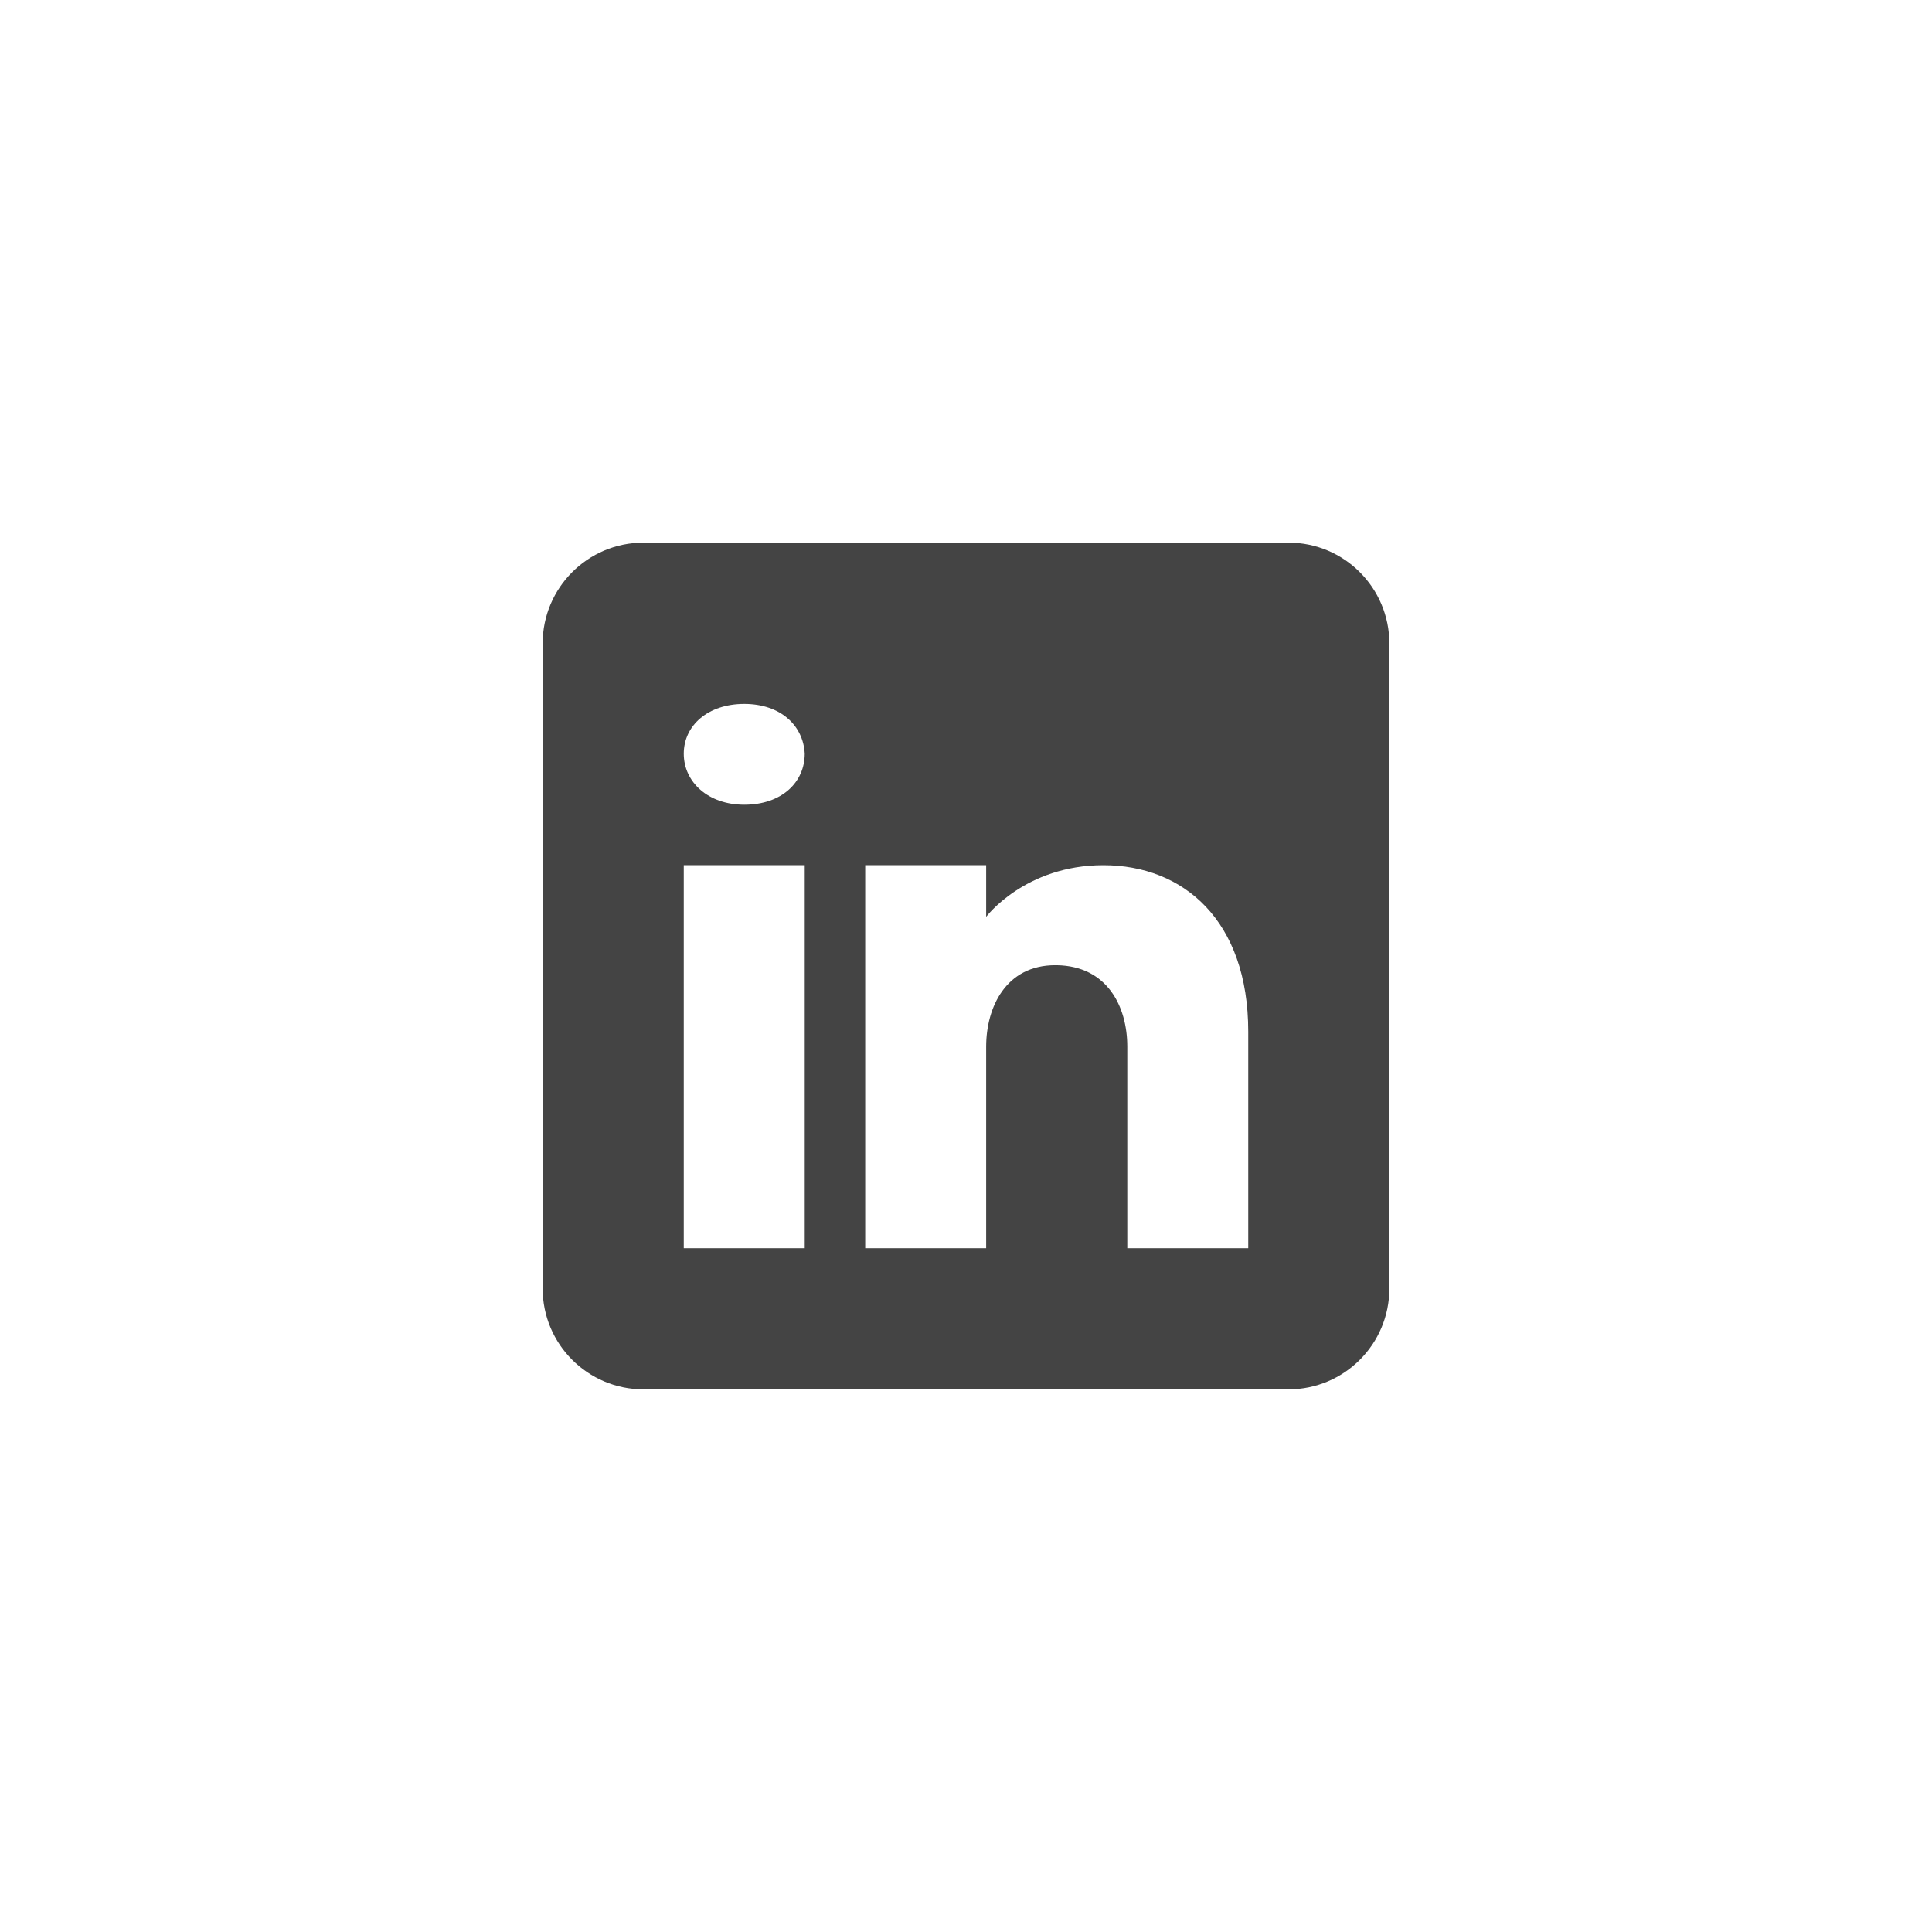
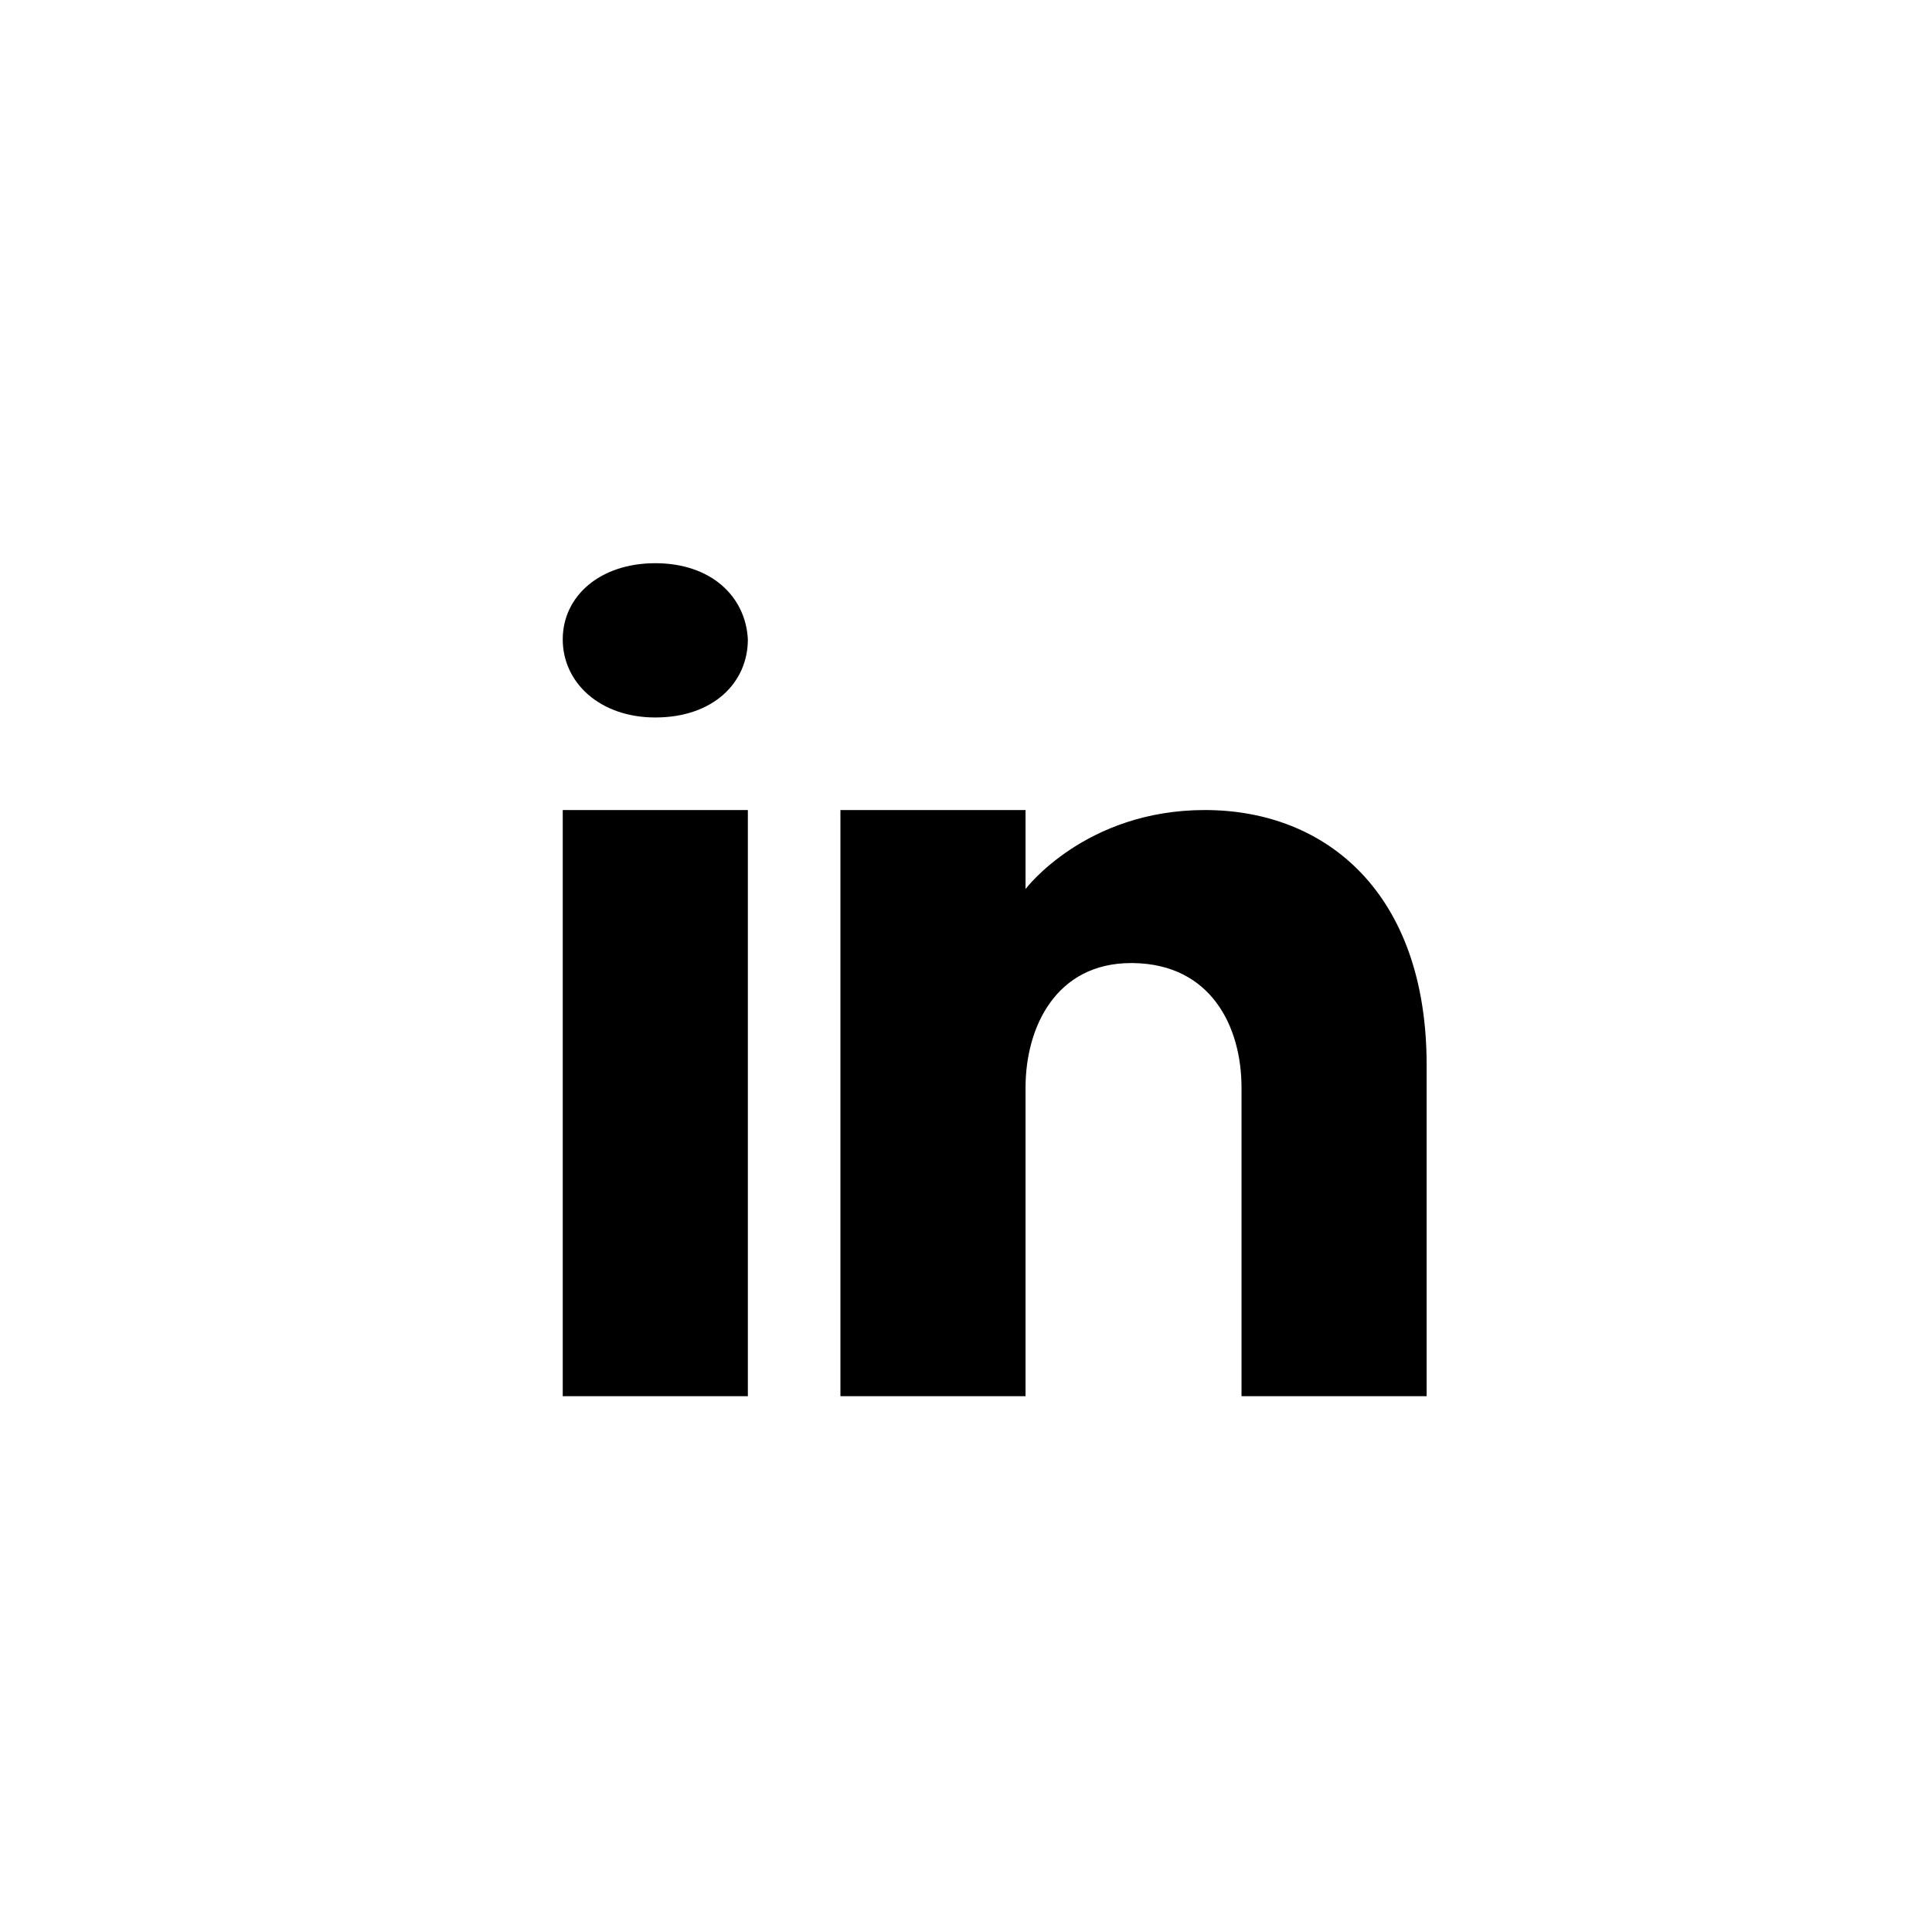
- <svg xmlns="http://www.w3.org/2000/svg" width="46" height="46" viewBox="0 0 46 46" fill="none">
-   <path d="M30.68 12.92H15.32C13.995 12.92 12.92 13.995 12.92 15.32V30.68C12.92 32.005 13.995 33.08 15.32 33.08H30.68C32.005 33.08 33.08 32.005 33.08 30.68V15.32C33.08 13.995 32.005 12.92 30.68 12.92ZM19.16 20.6V29.72H16.28V20.6H19.16ZM16.28 17.945C16.28 17.273 16.856 16.76 17.72 16.76C18.584 16.76 19.126 17.273 19.16 17.945C19.16 18.617 18.622 19.16 17.72 19.16C16.856 19.16 16.28 18.617 16.28 17.945ZM29.72 29.72H26.84C26.84 29.72 26.84 25.275 26.84 24.92C26.84 23.96 26.36 23 25.16 22.981H25.122C23.96 22.981 23.48 23.97 23.48 24.92C23.48 25.357 23.48 29.72 23.48 29.72H20.6V20.6H23.48V21.829C23.48 21.829 24.406 20.6 26.269 20.6C28.174 20.6 29.72 21.91 29.72 24.565V29.72Z" fill="#444444" />
+ <svg xmlns="http://www.w3.org/2000/svg" width="33" height="33" viewBox="0 0 33 33" fill="none">
+   <path d="M12.774 13.836V23.848H9.612V13.836H12.774ZM9.612 10.922C9.612 10.184 10.245 9.62 11.193 9.62C12.142 9.62 12.737 10.184 12.774 10.922C12.774 11.659 12.184 12.255 11.193 12.255C10.245 12.255 9.612 11.659 9.612 10.922ZM24.368 23.848H21.206C21.206 23.848 21.206 18.969 21.206 18.579C21.206 17.525 20.679 16.471 19.361 16.45H19.319C18.044 16.45 17.517 17.535 17.517 18.579C17.517 19.058 17.517 23.848 17.517 23.848H14.355V13.836H17.517V15.185C17.517 15.185 18.534 13.836 20.579 13.836C22.671 13.836 24.368 15.274 24.368 18.189V23.848Z" fill="black" />
</svg>
